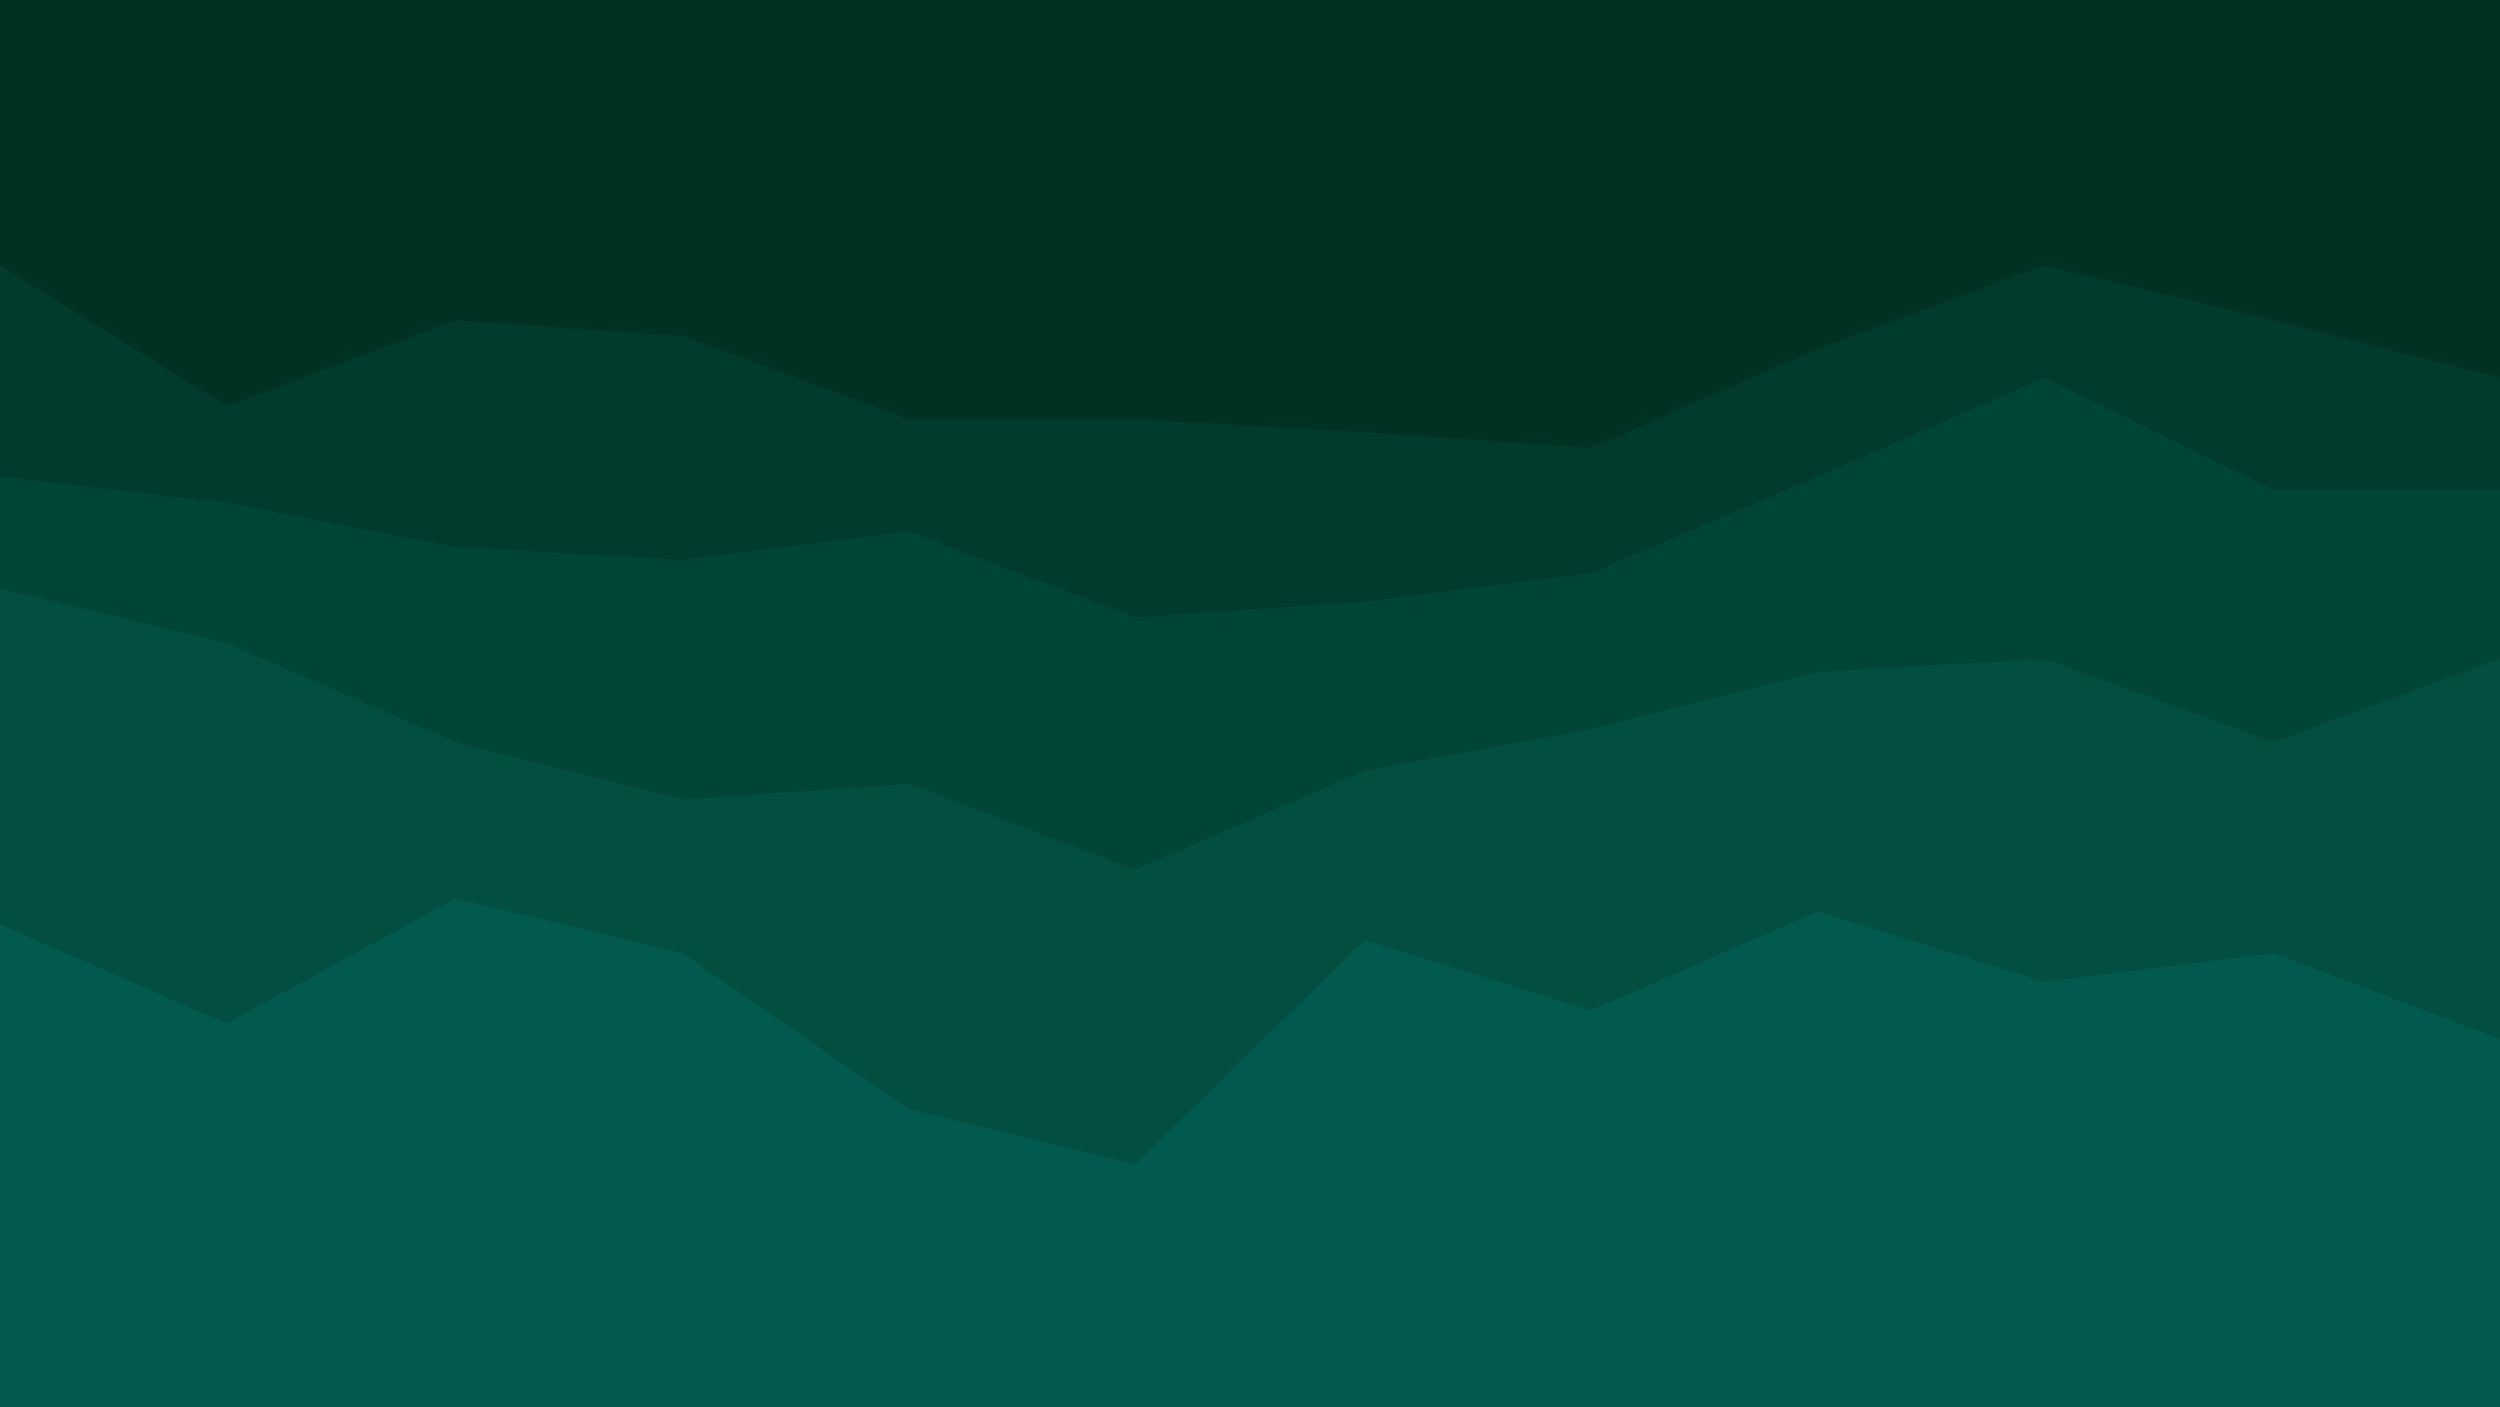
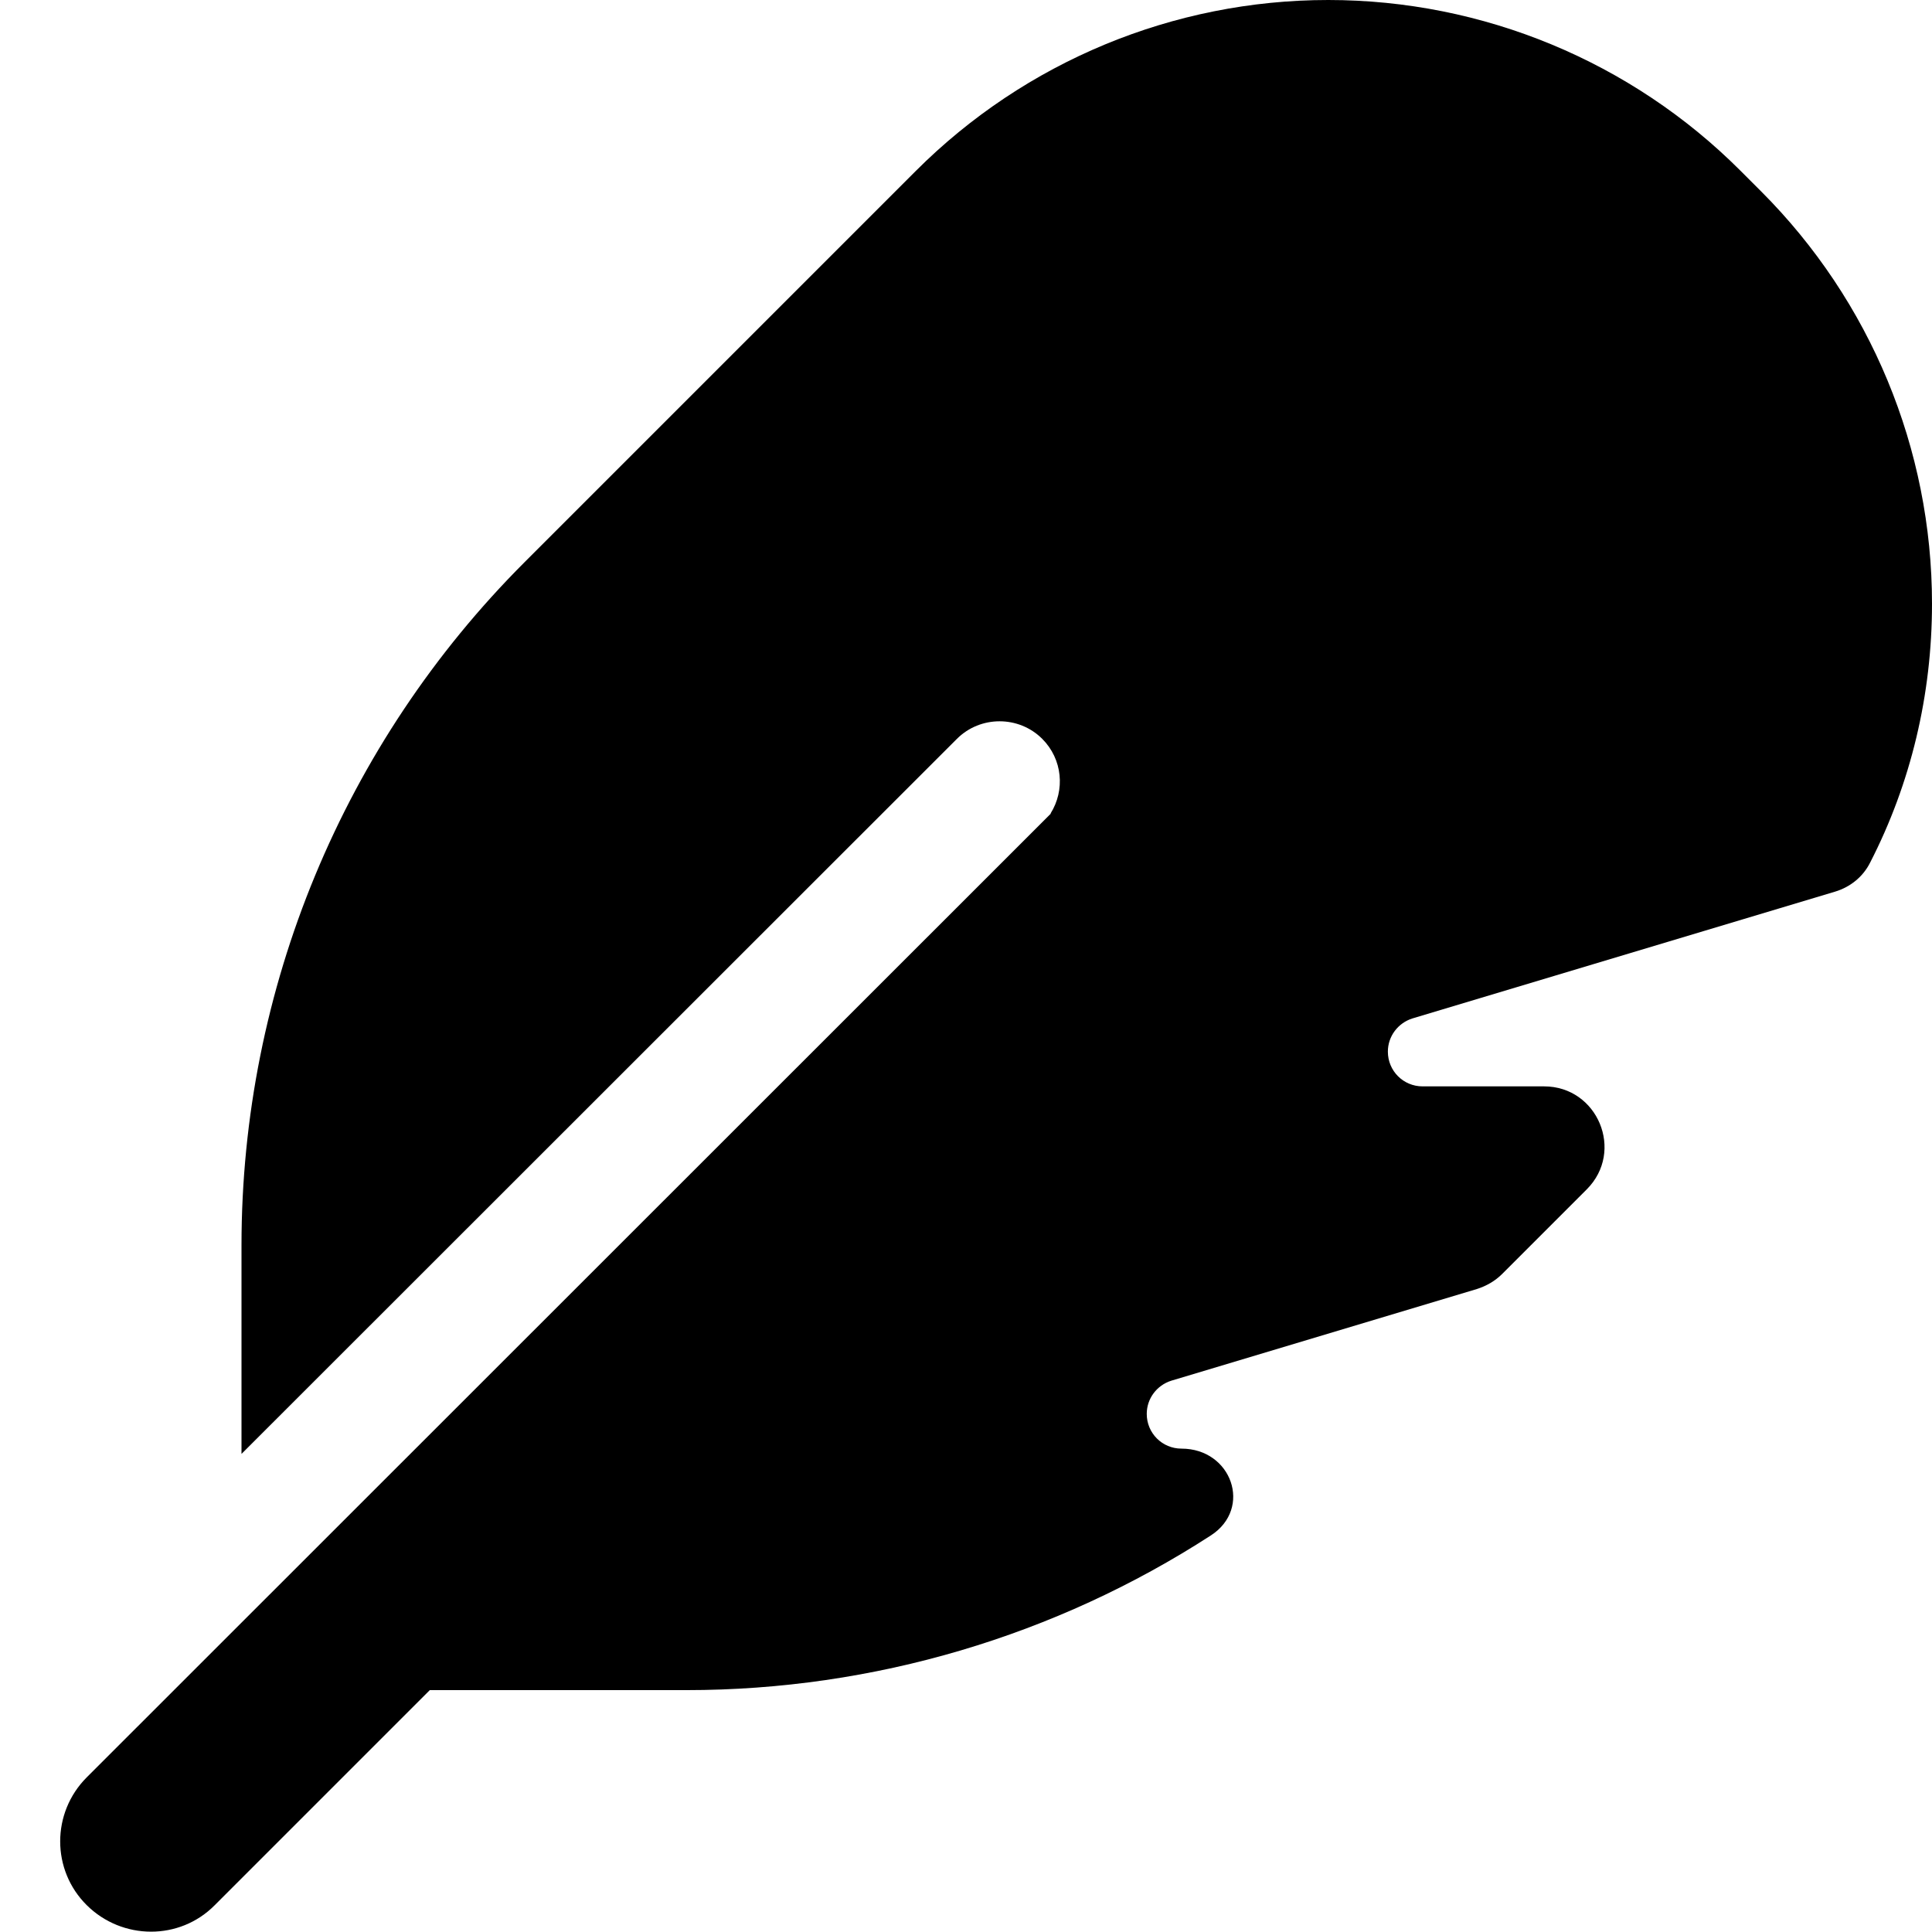
- <svg xmlns="http://www.w3.org/2000/svg" id="visual" viewBox="0 0 960 540" width="960" height="540" version="1.1">
-   <path d="M0 104L87 158L175 125L262 131L349 163L436 163L524 168L611 174L698 136L785 104L873 125L960 147L960 0L873 0L785 0L698 0L611 0L524 0L436 0L349 0L262 0L175 0L87 0L0 0Z" fill="#003223" />
-   <path d="M0 185L87 195L175 212L262 217L349 206L436 239L524 233L611 222L698 185L785 147L873 190L960 190L960 145L873 123L785 102L698 134L611 172L524 166L436 161L349 161L262 129L175 123L87 156L0 102Z" fill="#013b2d" />
-   <path d="M0 228L87 249L175 287L262 309L349 303L436 336L524 298L611 282L698 260L785 255L873 287L960 255L960 188L873 188L785 145L698 183L611 220L524 231L436 237L349 204L262 215L175 210L87 193L0 183Z" fill="#014537" />
-   <path d="M0 357L87 395L175 347L262 368L349 428L436 449L524 363L611 390L698 352L785 379L873 368L960 401L960 253L873 285L785 253L698 258L611 280L524 296L436 334L349 301L262 307L175 285L87 247L0 226Z" fill="#024f42" />
-   <path d="M0 541L87 541L175 541L262 541L349 541L436 541L524 541L611 541L698 541L785 541L873 541L960 541L960 399L873 366L785 377L698 350L611 388L524 361L436 447L349 426L262 366L175 345L87 393L0 355Z" fill="#02594e" />
+ <svg xmlns="http://www.w3.org/2000/svg" viewBox="0 0 512 512">
+   <path d="M278.5 215.6L23 471c-9.4 9.4-9.4 24.6 0 33.9s24.6 9.4 33.9 0l57-57 68 0c49.7 0 97.9-14.4 139-41c11.1-7.2 5.5-23-7.8-23c-5.1 0-9.2-4.1-9.2-9.2c0-4.1 2.7-7.6 6.5-8.8l81-24.3c2.5-.8 4.8-2.1 6.7-4l22.4-22.4c10.1-10.1 2.9-27.3-11.3-27.3l-32.2 0c-5.1 0-9.2-4.1-9.2-9.2c0-4.1 2.7-7.6 6.5-8.8l112-33.6c4-1.2 7.4-3.9 9.3-7.7C506.4 207.6 512 184.1 512 160c0-41-16.3-80.3-45.3-109.3l-5.5-5.5C432.3 16.3 393 0 352 0s-80.3 16.3-109.3 45.3L139 149C91 197 64 262.1 64 330l0 55.3L253.6 195.8c6.2-6.2 16.4-6.2 22.6 0c5.4 5.4 6.1 13.6 2.2 19.8z" />
</svg>
